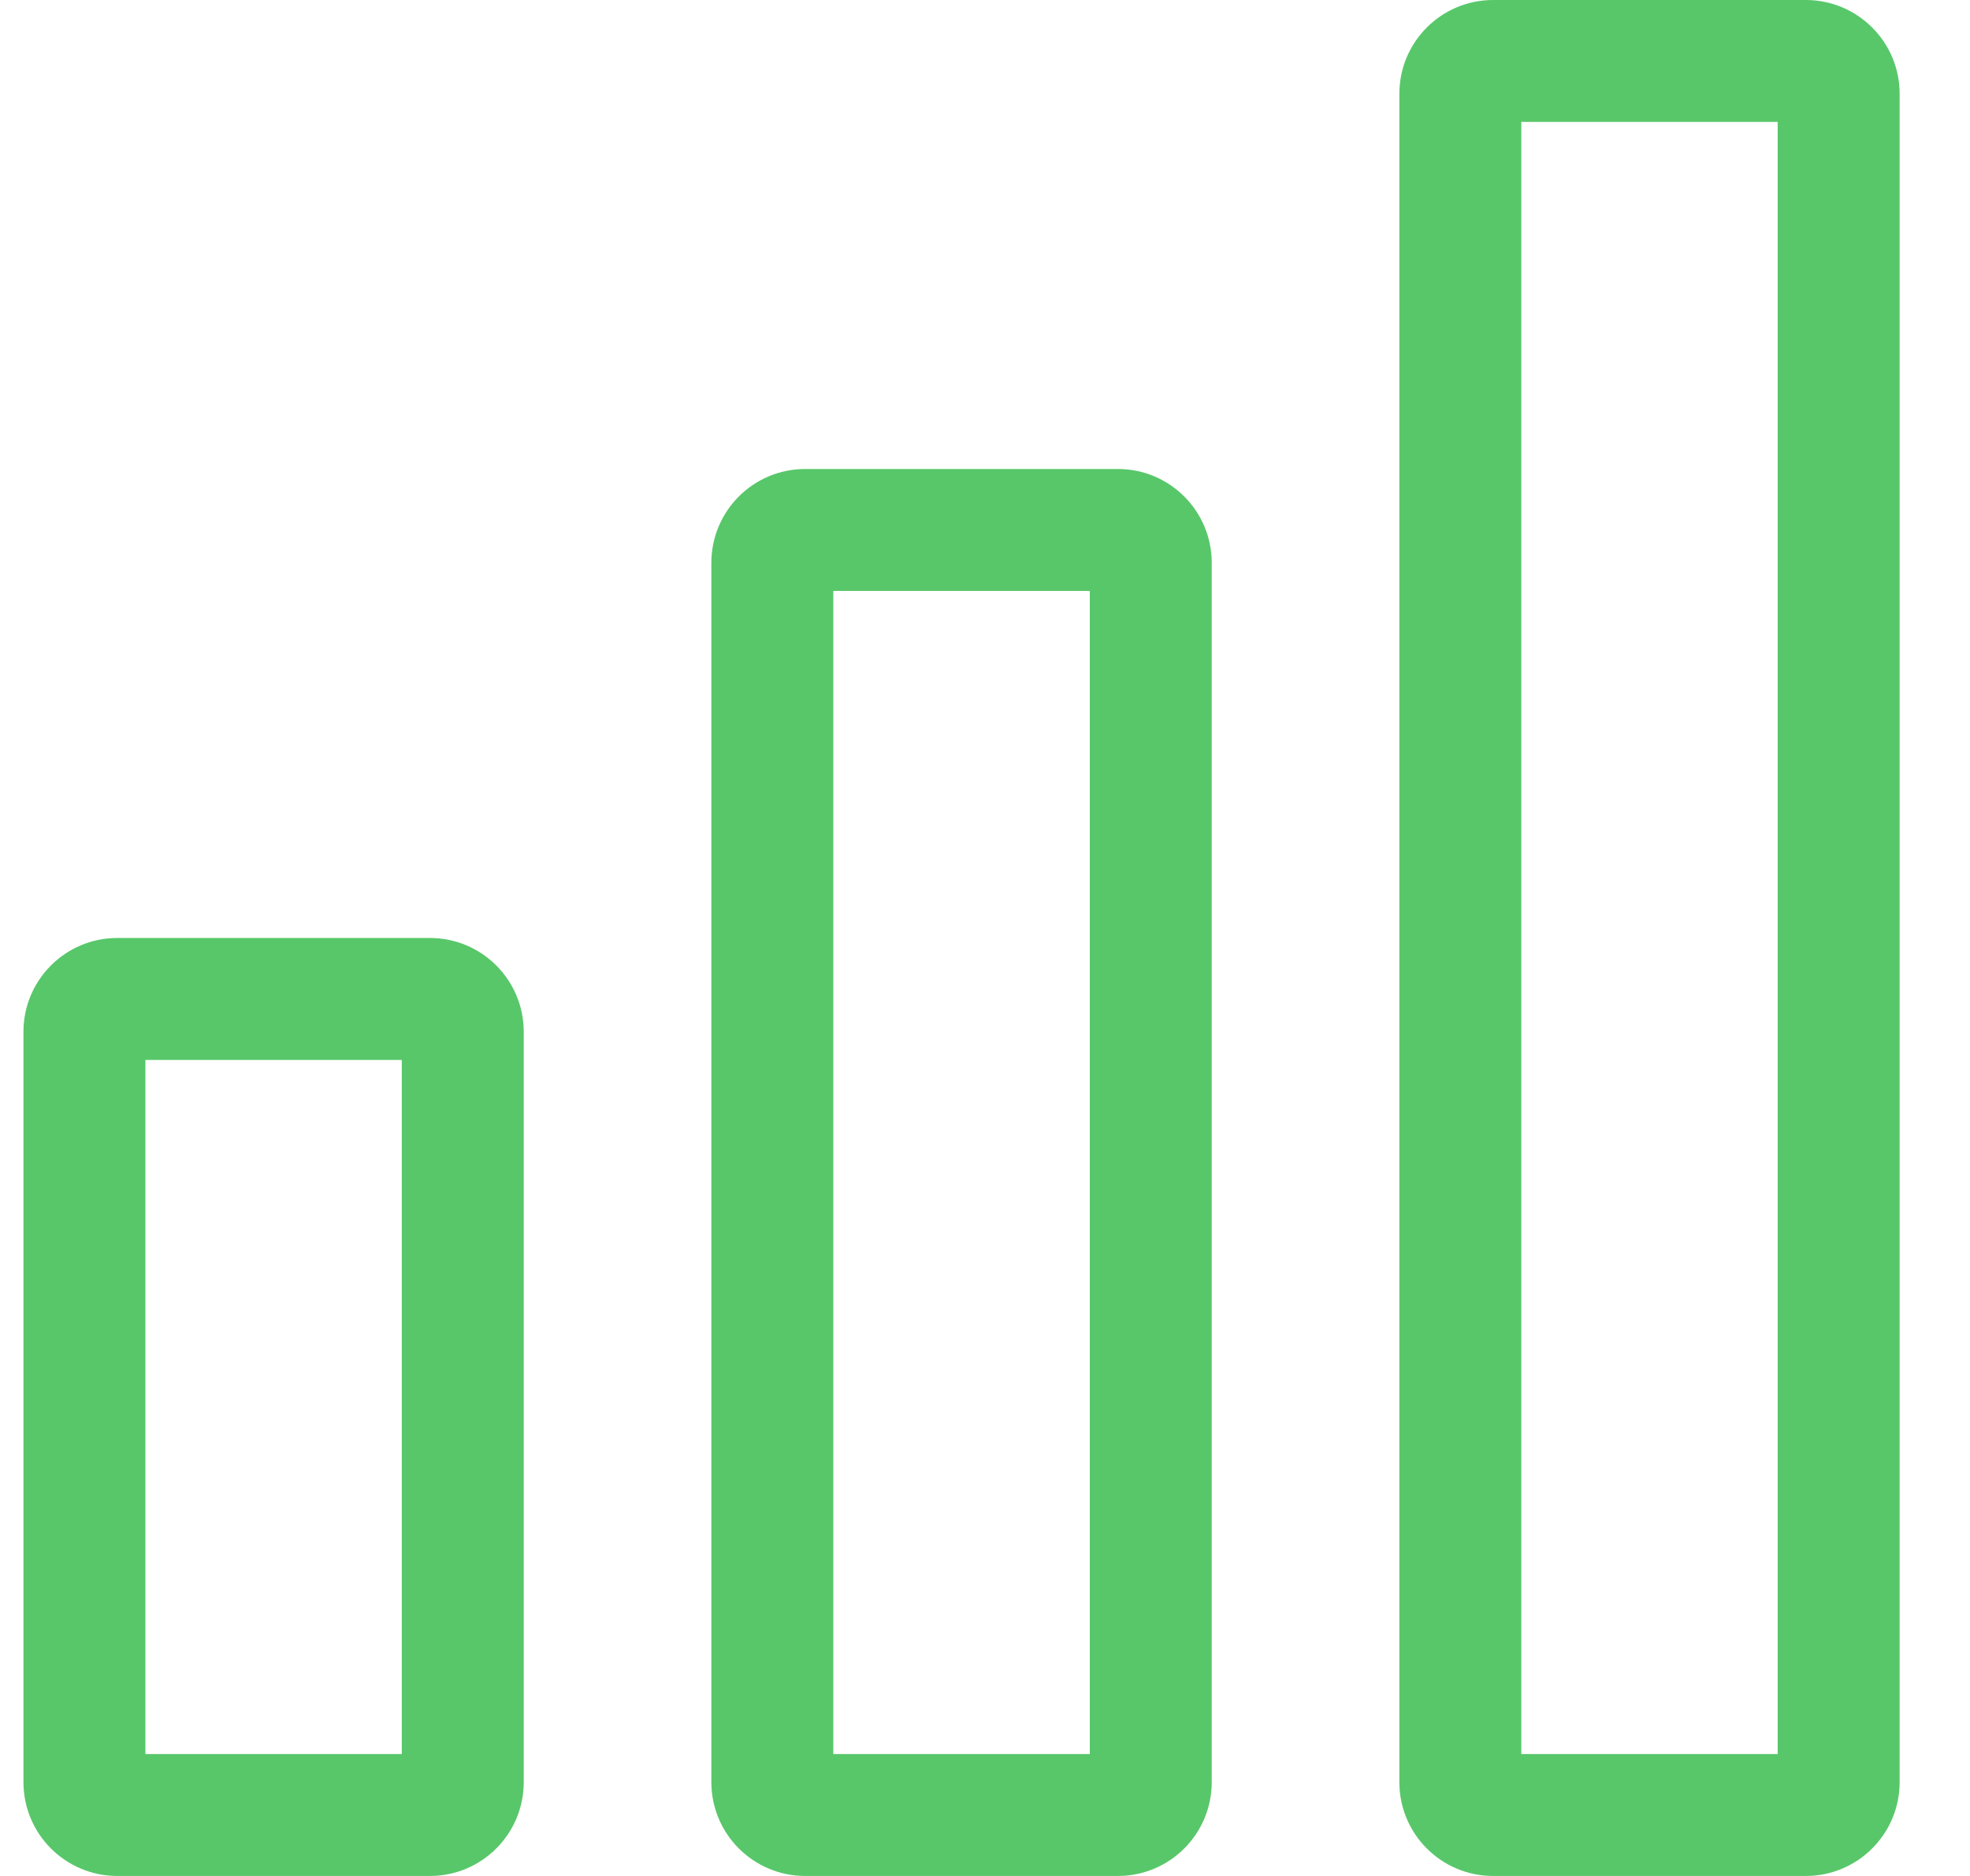
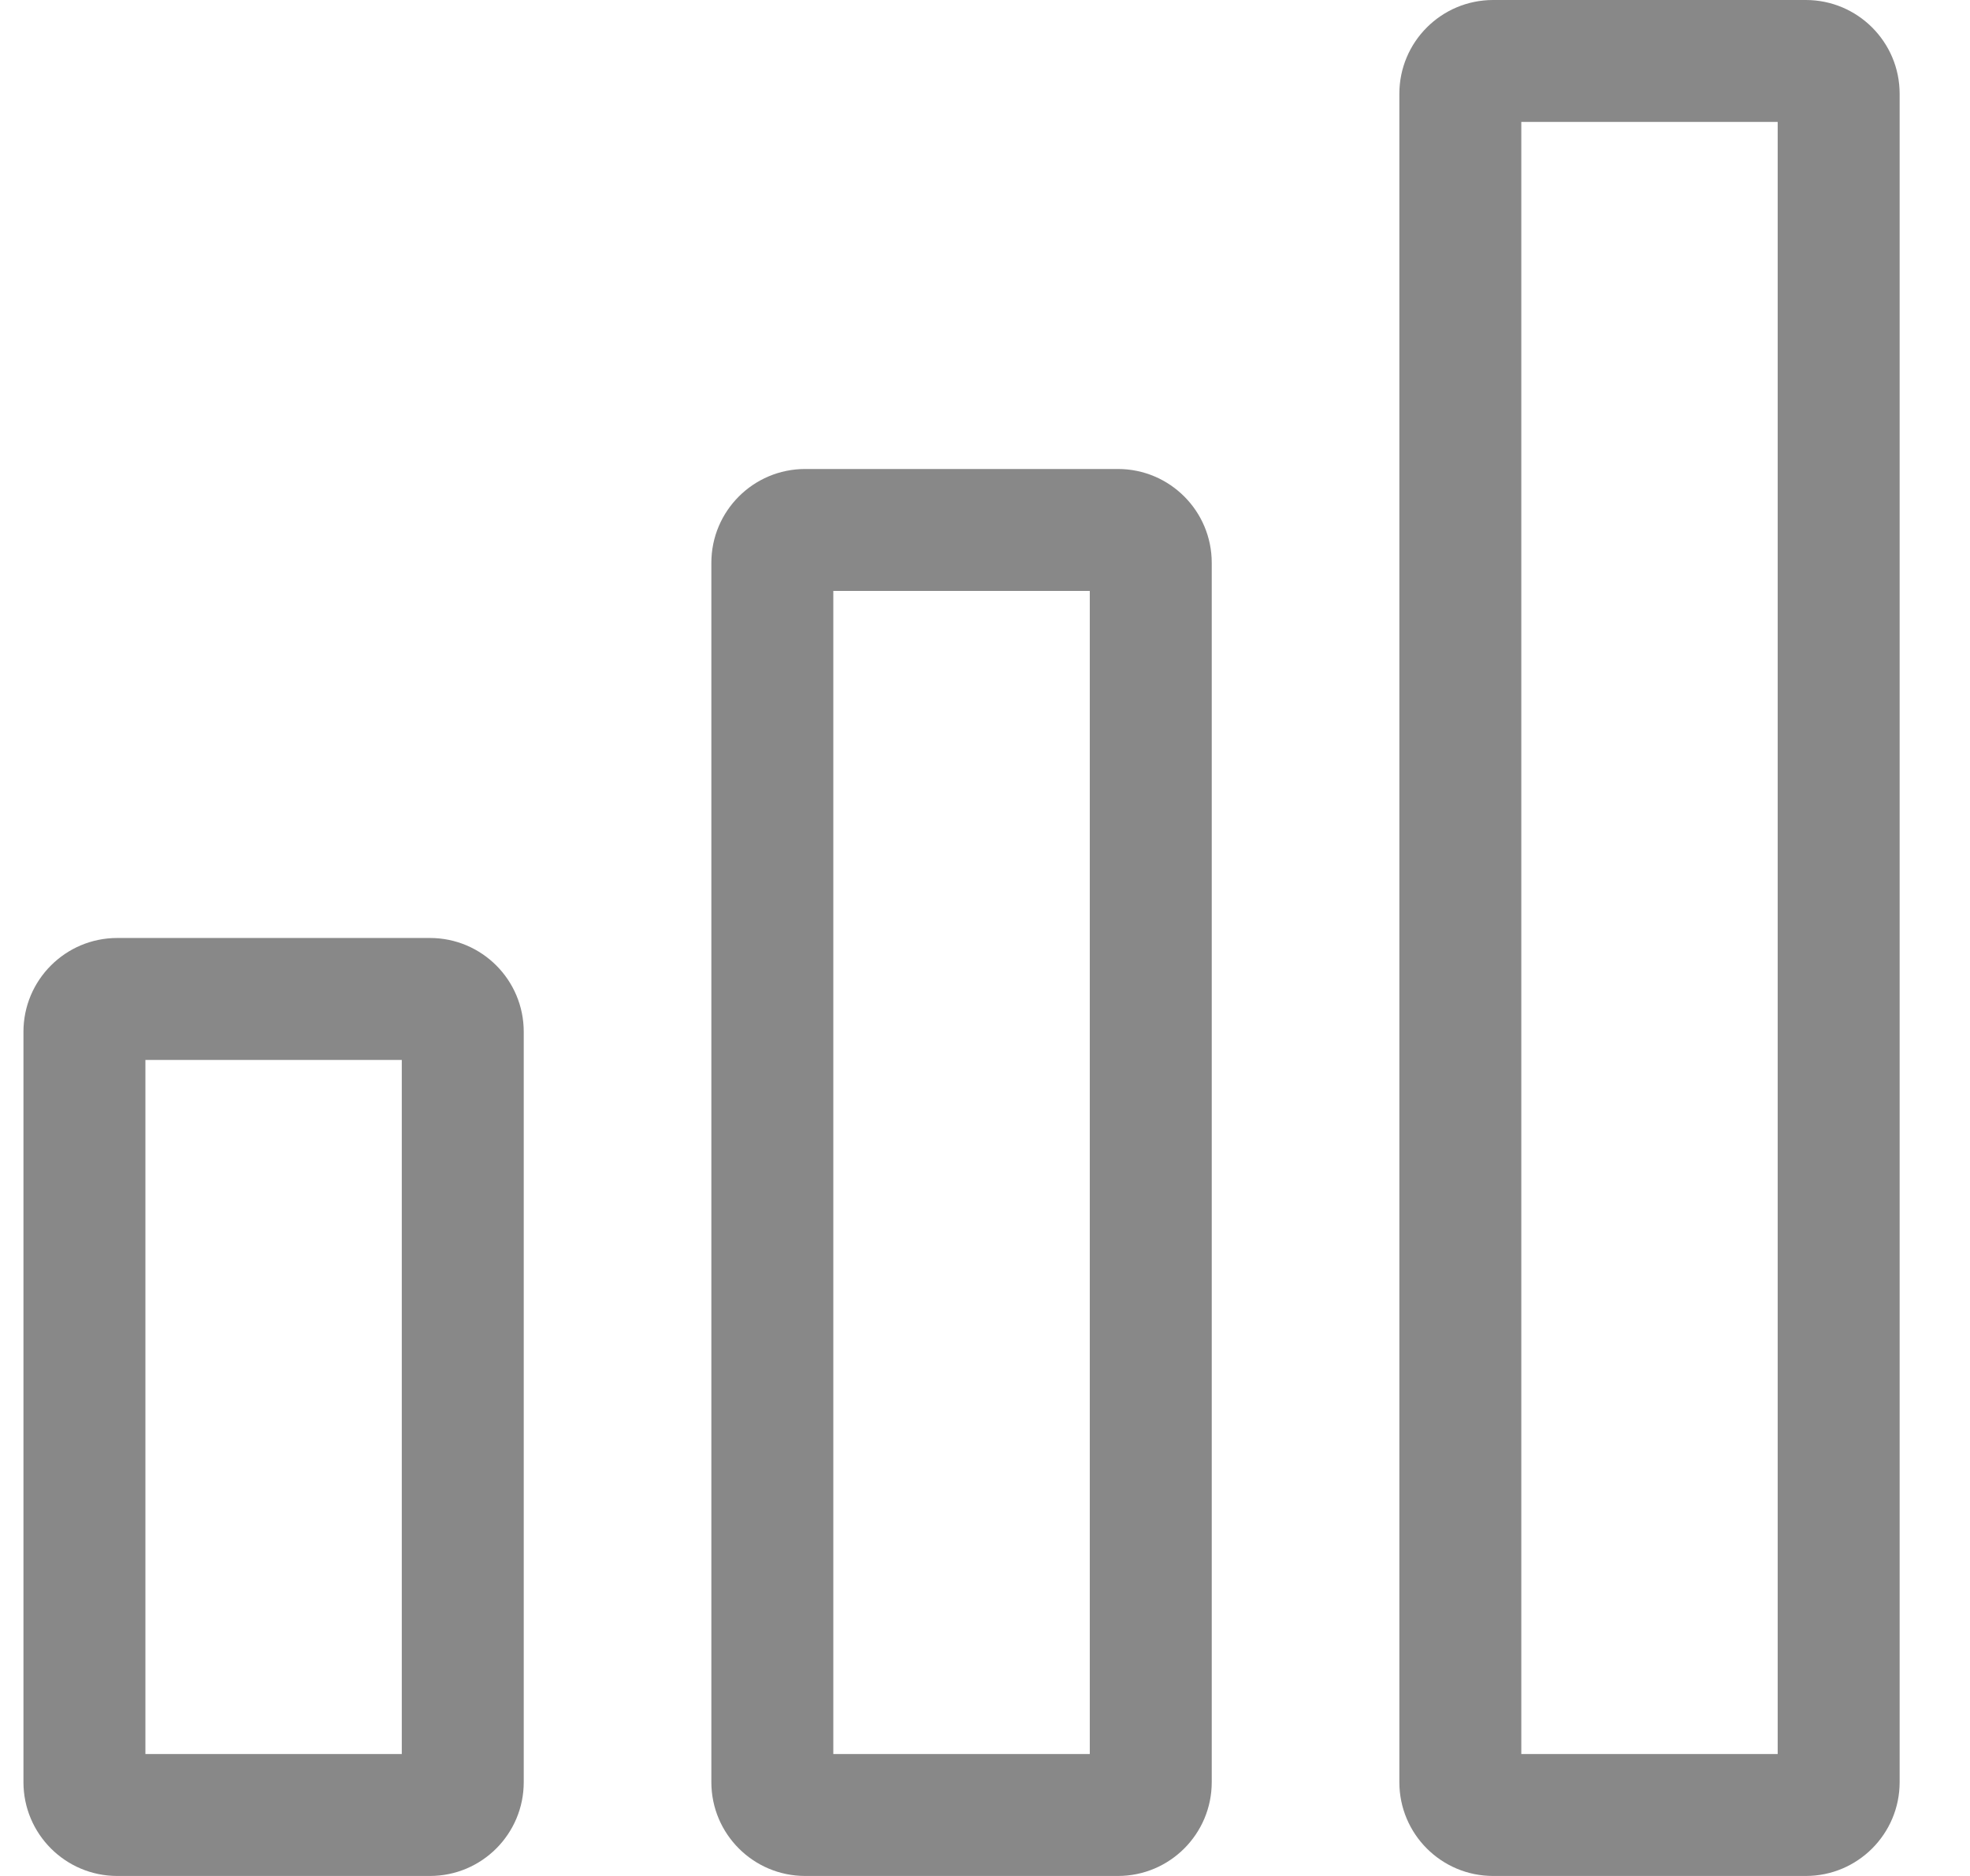
<svg xmlns="http://www.w3.org/2000/svg" width="21" height="20" viewBox="0 0 21 20" fill="none">
-   <path fill-rule="evenodd" clip-rule="evenodd" d="M14.917 1C14.917 0.448 15.364 0 15.917 0H19.25C19.802 0 20.25 0.448 20.25 1V19C20.25 19.552 19.802 20 19.25 20H15.917C15.364 20 14.917 19.552 14.917 19V1ZM18.95 18.7H16.217V1.3H18.95V18.7Z" fill="#58C76A" />
-   <path fill-rule="evenodd" clip-rule="evenodd" d="M8.583 5C8.031 5 7.583 5.448 7.583 6V19C7.583 19.552 8.031 20 8.583 20H11.917C12.469 20 12.917 19.552 12.917 19V6C12.917 5.448 12.469 5 11.917 5H8.583ZM8.883 6.3V18.7H11.617V6.3H8.883Z" fill="#58C76A" />
-   <path fill-rule="evenodd" clip-rule="evenodd" d="M1.25 10C0.698 10 0.25 10.448 0.25 11V19C0.25 19.552 0.698 20 1.25 20H4.583C5.136 20 5.583 19.552 5.583 19V11C5.583 10.448 5.136 10 4.583 10H1.25ZM1.55 11.3V18.7H4.283V11.3H1.55Z" fill="#58C76A" />
+   <path fill-rule="evenodd" clip-rule="evenodd" d="M14.917 1C14.917 0.448 15.364 0 15.917 0H19.25C19.802 0 20.25 0.448 20.25 1V19C20.25 19.552 19.802 20 19.25 20H15.917C15.364 20 14.917 19.552 14.917 19V1ZM18.95 18.7H16.217V1.3H18.95V18.7Z" fill="#888888" />
+   <path fill-rule="evenodd" clip-rule="evenodd" d="M8.583 5C8.031 5 7.583 5.448 7.583 6V19C7.583 19.552 8.031 20 8.583 20H11.917C12.469 20 12.917 19.552 12.917 19V6C12.917 5.448 12.469 5 11.917 5H8.583ZM8.883 6.3V18.7H11.617V6.3H8.883Z" fill="#888888" />
+   <path fill-rule="evenodd" clip-rule="evenodd" d="M1.25 10C0.698 10 0.25 10.448 0.25 11V19C0.25 19.552 0.698 20 1.25 20H4.583C5.136 20 5.583 19.552 5.583 19V11C5.583 10.448 5.136 10 4.583 10H1.25ZM1.55 11.3V18.7H4.283V11.3H1.55Z" fill="#888888" />
</svg>
